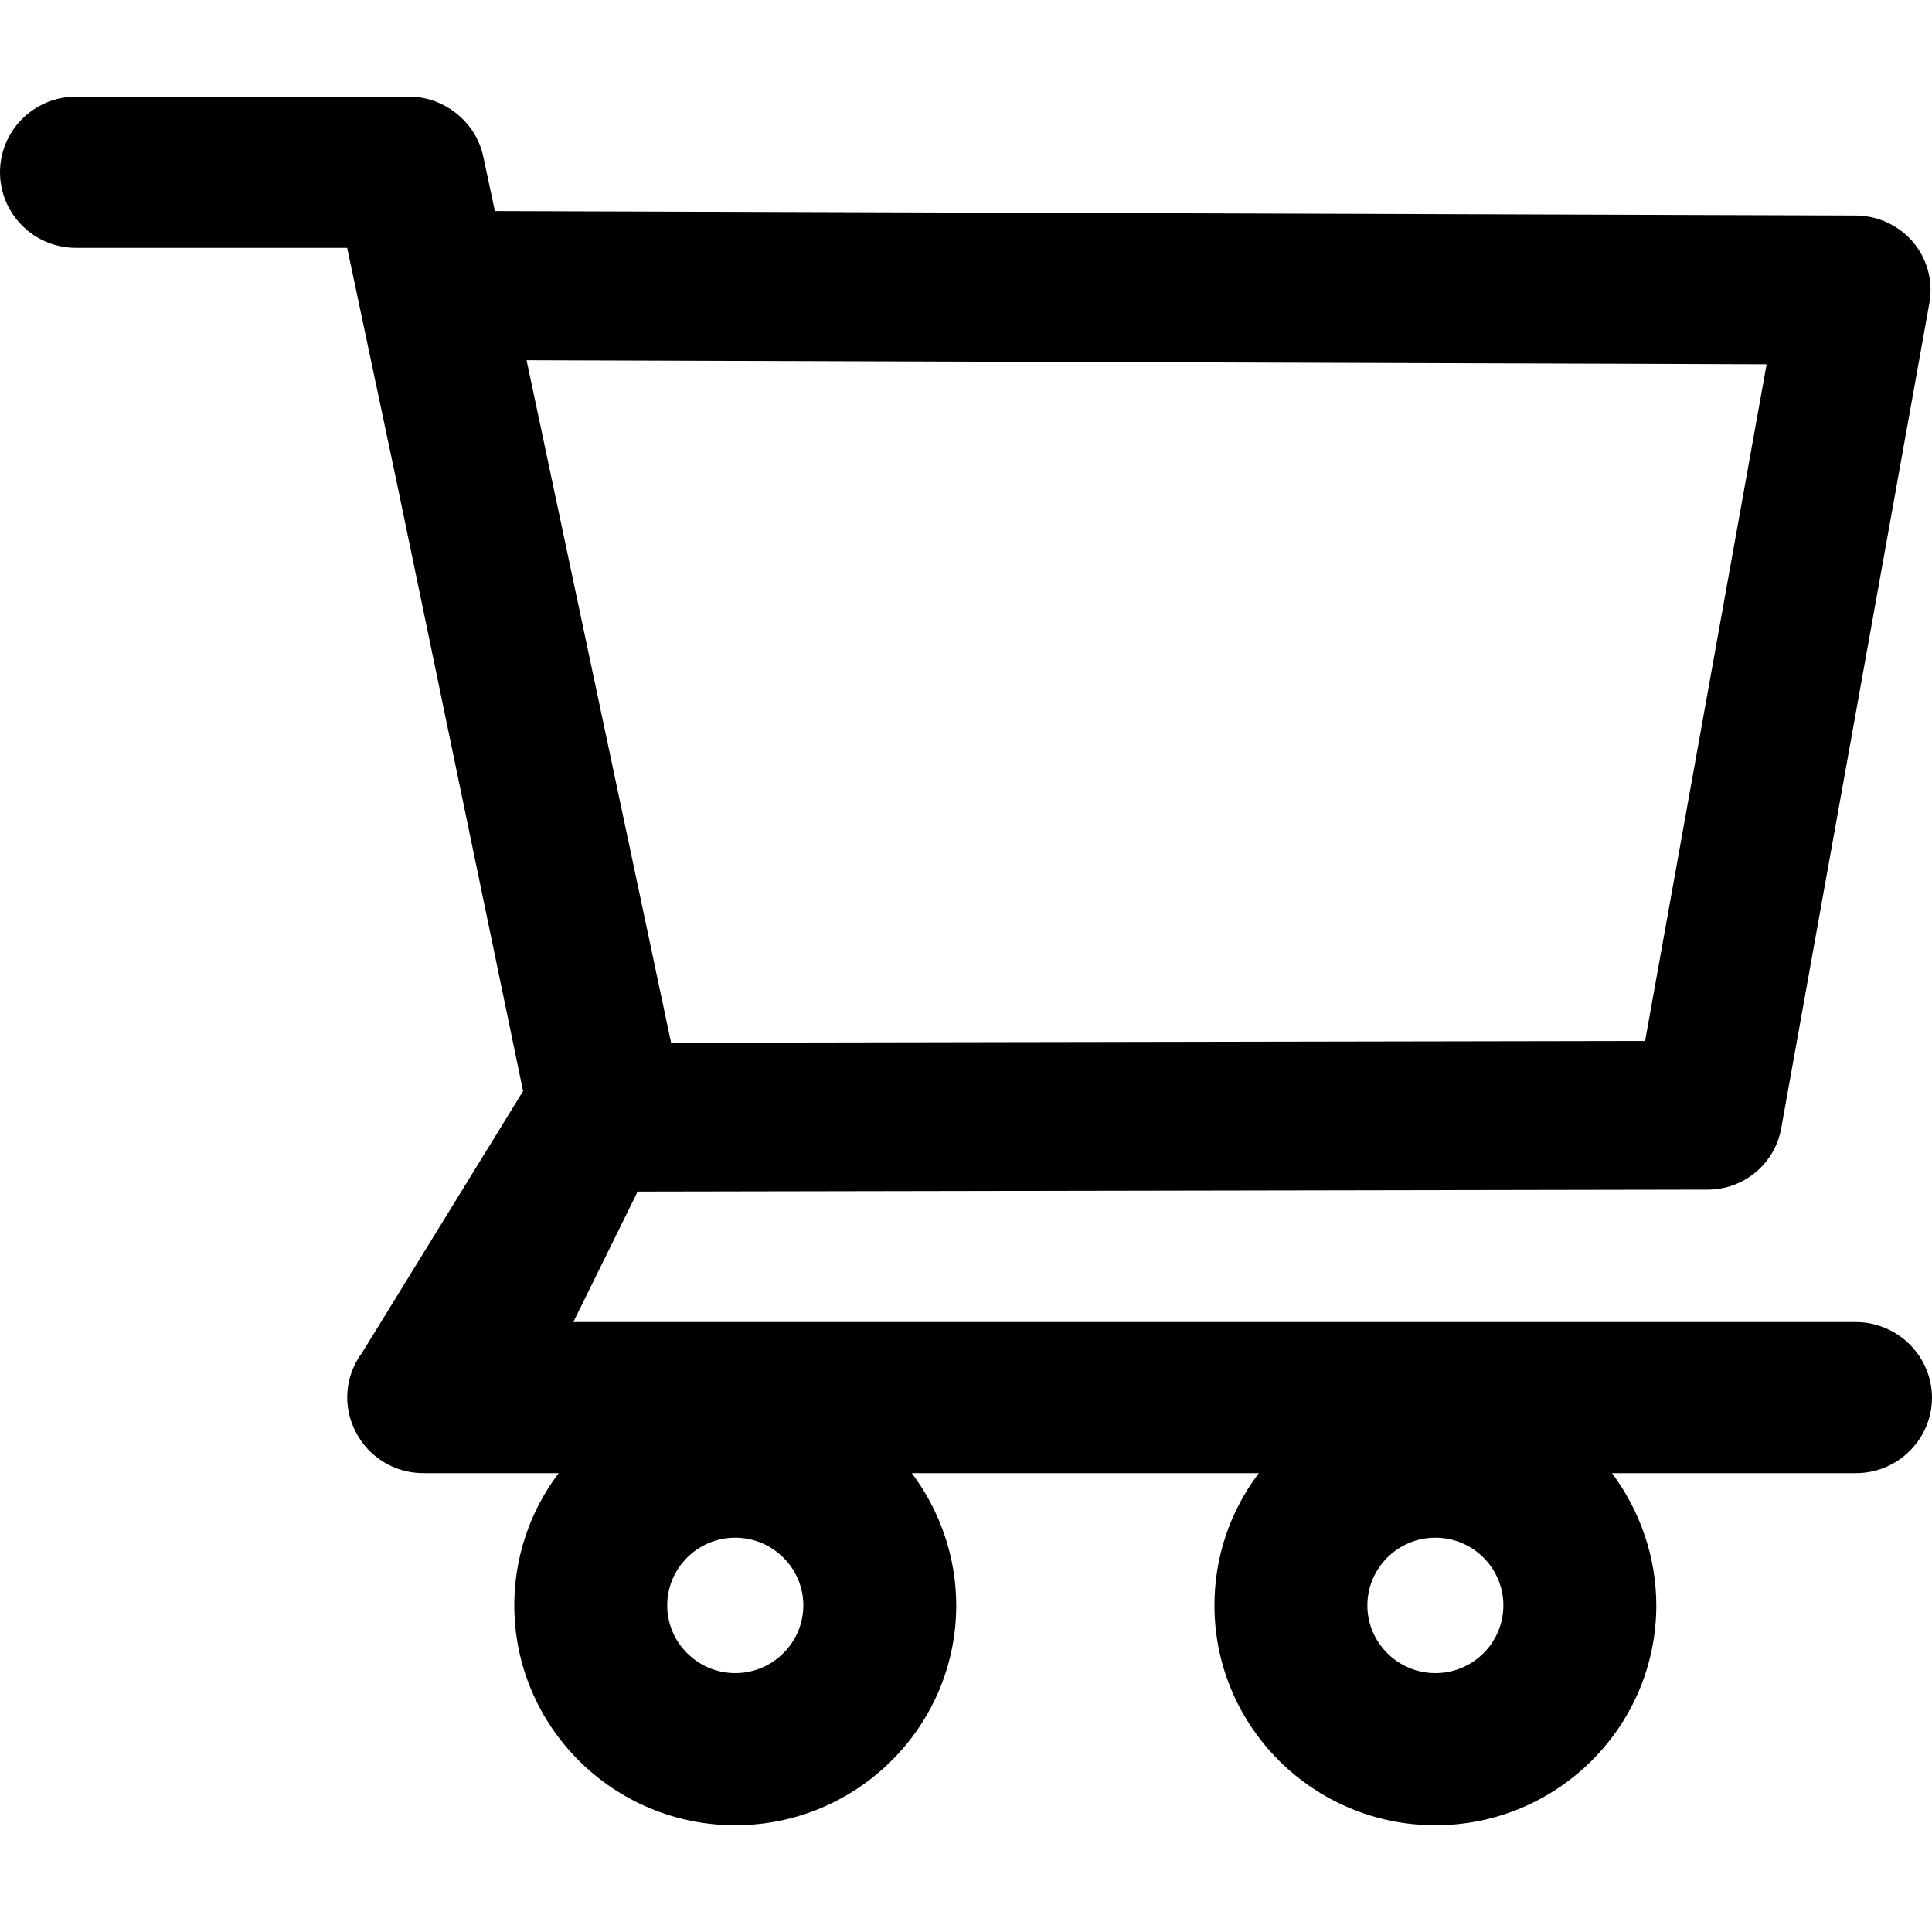
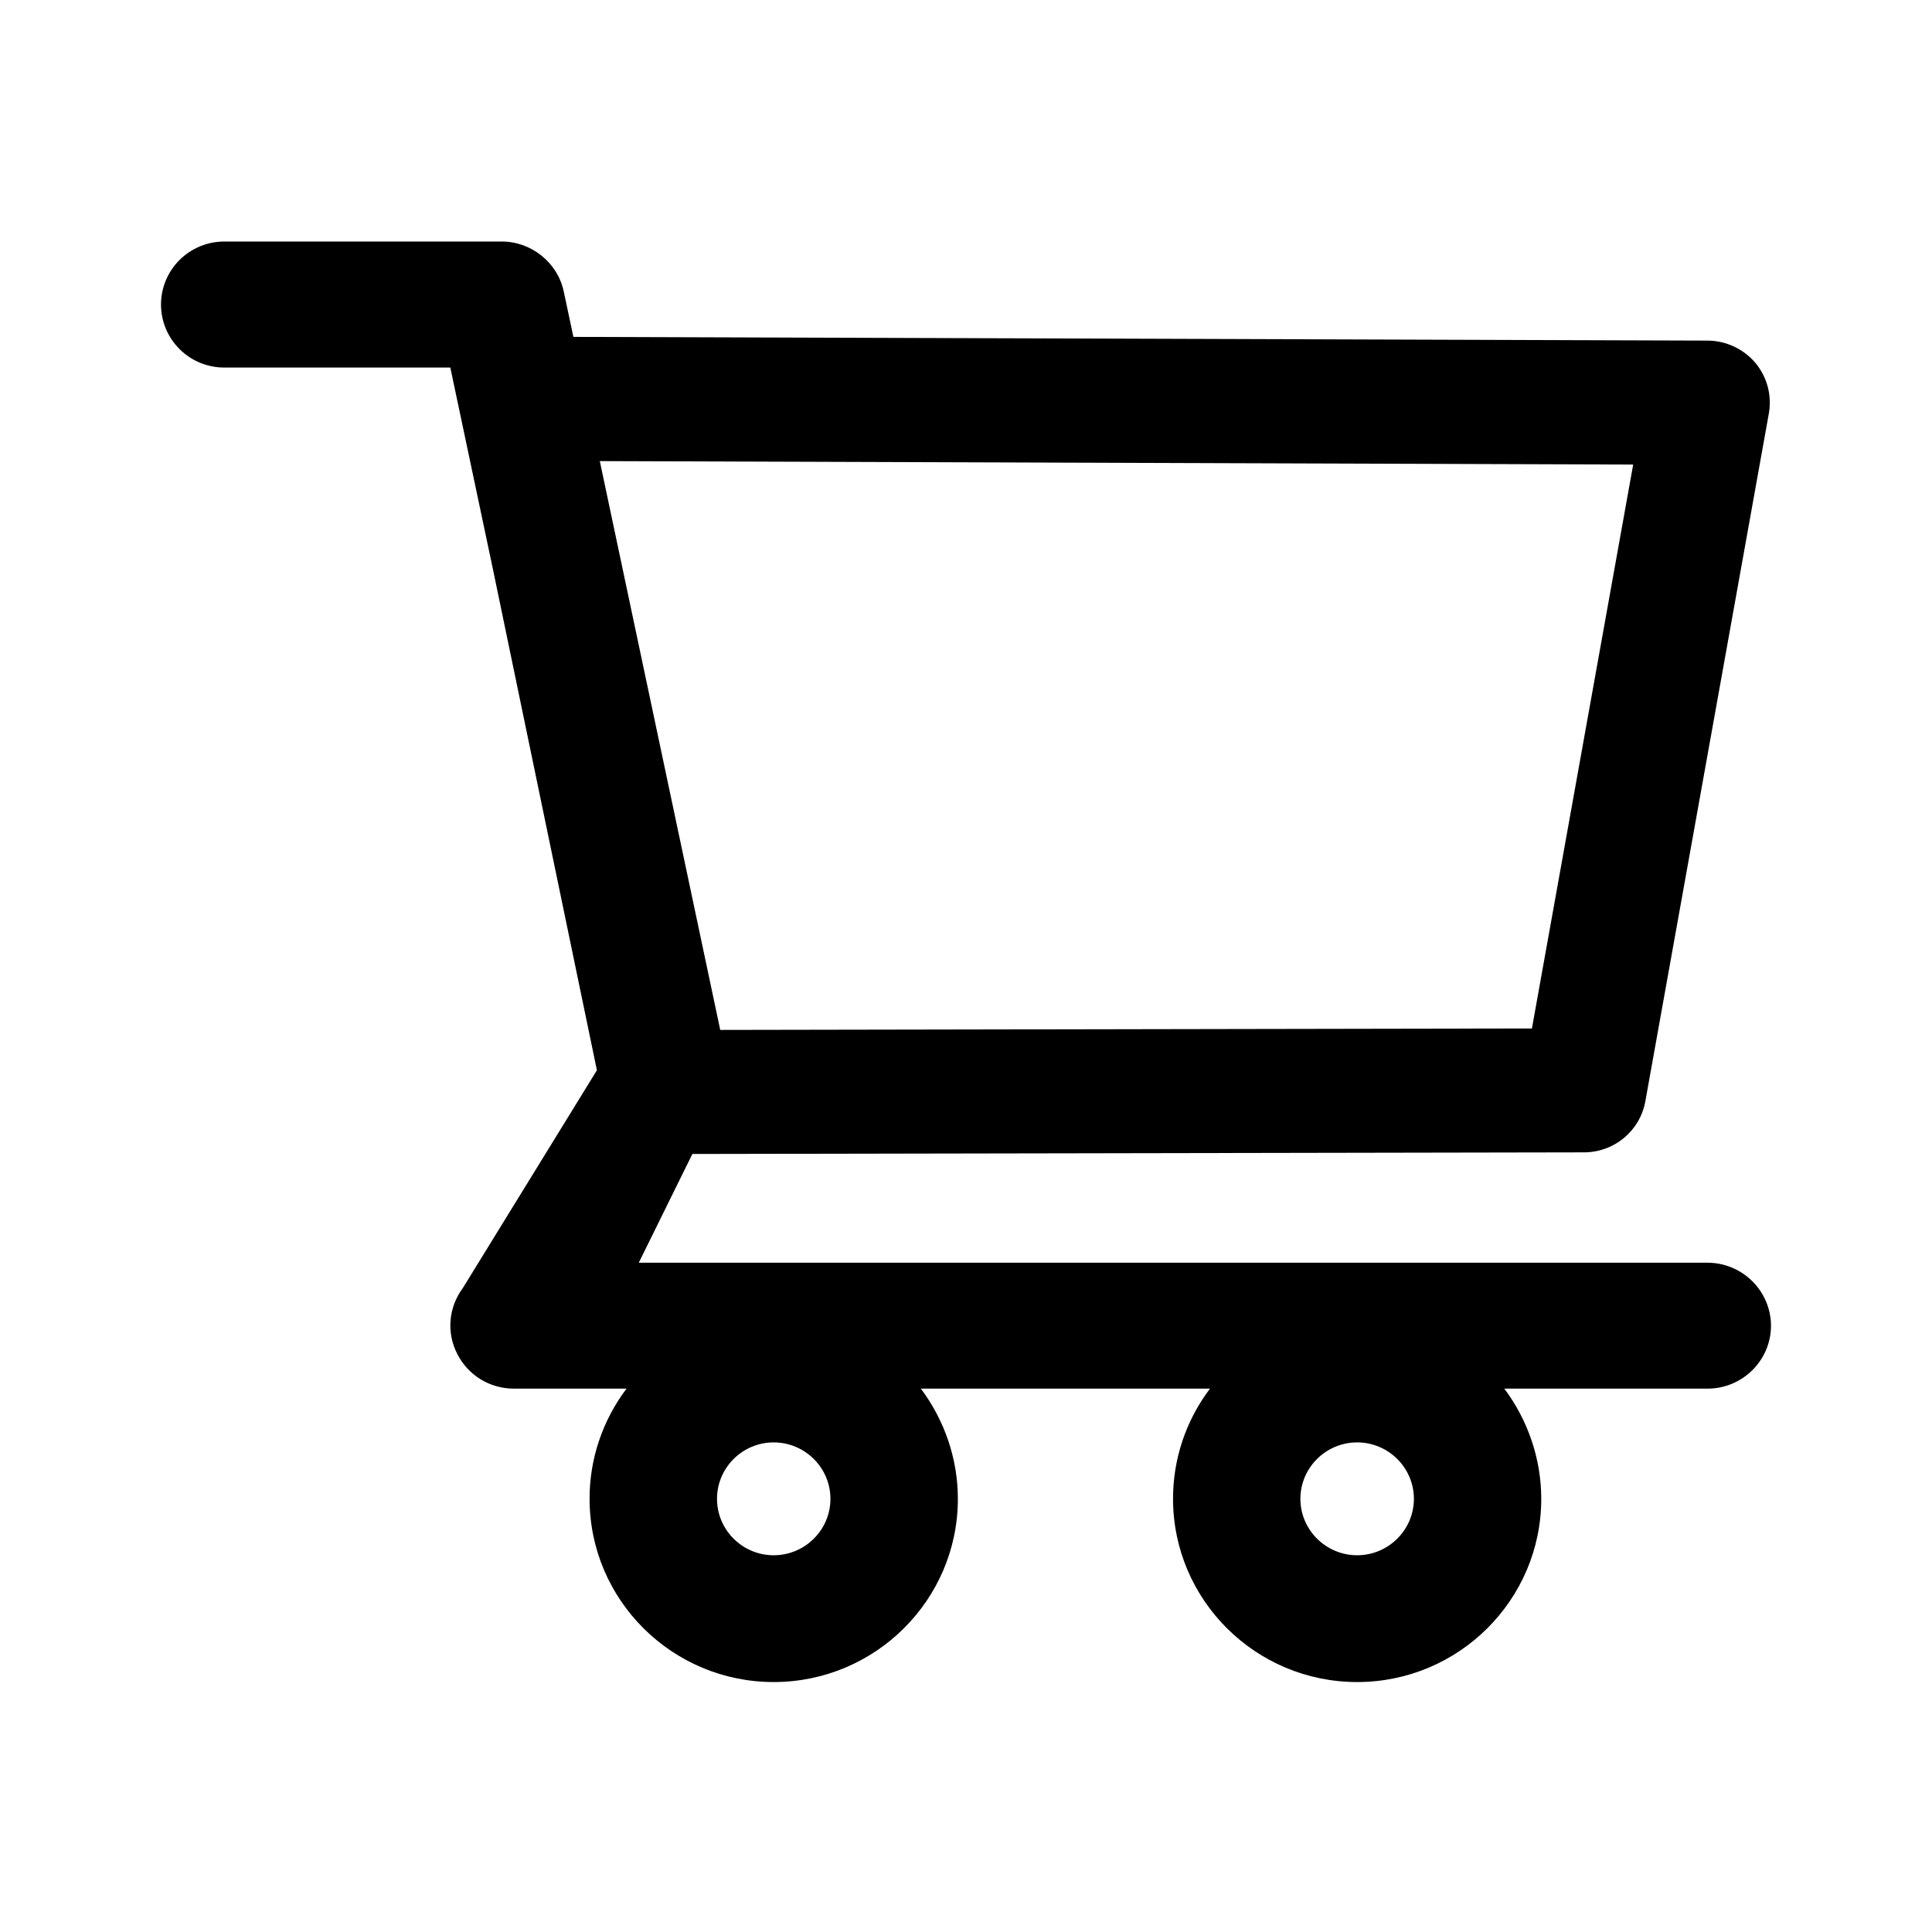
- <svg xmlns="http://www.w3.org/2000/svg" width="20" height="20" viewBox="0 0 20 20" fill="none">
-   <path d="M19.211 13.686H5.935L6.601 12.335L17.677 12.315C18.052 12.315 18.372 12.049 18.439 11.681L19.973 3.138C20.013 2.914 19.953 2.684 19.806 2.508C19.733 2.422 19.643 2.353 19.54 2.305C19.438 2.257 19.326 2.232 19.213 2.231L5.123 2.185L5.003 1.621C4.927 1.262 4.601 1 4.231 1H0.787C0.578 1 0.378 1.083 0.231 1.229C0.083 1.376 0 1.575 0 1.783C0 1.991 0.083 2.19 0.231 2.337C0.378 2.484 0.578 2.566 0.787 2.566H3.594L4.12 5.055L5.415 11.295L3.748 14.004C3.661 14.12 3.609 14.258 3.597 14.402C3.585 14.546 3.614 14.691 3.681 14.82C3.815 15.084 4.084 15.25 4.383 15.25H5.783C5.485 15.645 5.323 16.125 5.324 16.619C5.324 17.874 6.349 18.895 7.611 18.895C8.873 18.895 9.899 17.874 9.899 16.619C9.899 16.124 9.734 15.643 9.439 15.25H13.031C12.732 15.645 12.571 16.125 12.572 16.619C12.572 17.874 13.597 18.895 14.859 18.895C16.121 18.895 17.146 17.874 17.146 16.619C17.146 16.124 16.981 15.643 16.687 15.25H19.213C19.645 15.25 20 14.9 20 14.467C19.999 14.26 19.915 14.061 19.767 13.915C19.619 13.769 19.419 13.686 19.211 13.686V13.686ZM5.451 3.729L18.288 3.771L17.03 10.776L6.947 10.794L5.451 3.729ZM7.611 17.32C7.223 17.32 6.907 17.005 6.907 16.619C6.907 16.233 7.223 15.918 7.611 15.918C7.999 15.918 8.316 16.233 8.316 16.619C8.316 16.805 8.241 16.983 8.109 17.114C7.977 17.246 7.798 17.32 7.611 17.32V17.32ZM14.859 17.32C14.471 17.32 14.155 17.005 14.155 16.619C14.155 16.233 14.471 15.918 14.859 15.918C15.247 15.918 15.563 16.233 15.563 16.619C15.563 16.805 15.489 16.983 15.357 17.114C15.225 17.246 15.046 17.32 14.859 17.32V17.32Z" fill="black" />
+ <svg xmlns="http://www.w3.org/2000/svg" width="24" height="24" viewBox="0 0 24 24" fill="none">
+   <path d="M21.211 15.686H7.935L8.601 14.335L19.677 14.315C20.052 14.315 20.372 14.049 20.439 13.681L21.973 5.138C22.013 4.914 21.953 4.684 21.806 4.508C21.733 4.422 21.643 4.353 21.54 4.305C21.438 4.257 21.326 4.232 21.213 4.231L7.123 4.185L7.003 3.621C6.927 3.262 6.601 3 6.231 3H2.787C2.578 3 2.378 3.083 2.231 3.229C2.083 3.376 2 3.575 2 3.783C2 3.991 2.083 4.19 2.231 4.337C2.378 4.484 2.578 4.566 2.787 4.566H5.594L6.12 7.055L7.415 13.295L5.748 16.003C5.661 16.12 5.609 16.258 5.597 16.402C5.585 16.546 5.614 16.691 5.681 16.82C5.815 17.084 6.084 17.25 6.383 17.25H7.783C7.485 17.645 7.323 18.125 7.324 18.619C7.324 19.874 8.349 20.895 9.611 20.895C10.873 20.895 11.899 19.874 11.899 18.619C11.899 18.124 11.734 17.643 11.439 17.25H15.031C14.732 17.645 14.571 18.125 14.572 18.619C14.572 19.874 15.597 20.895 16.859 20.895C18.121 20.895 19.146 19.874 19.146 18.619C19.146 18.124 18.981 17.643 18.687 17.25H21.213C21.645 17.25 22 16.9 22 16.467C21.999 16.26 21.915 16.061 21.767 15.915C21.619 15.768 21.419 15.686 21.211 15.686V15.686ZM7.451 5.728L20.288 5.771L19.03 12.776L8.947 12.794L7.451 5.728ZM9.611 19.32C9.223 19.32 8.907 19.005 8.907 18.619C8.907 18.233 9.223 17.918 9.611 17.918C9.999 17.918 10.316 18.233 10.316 18.619C10.316 18.805 10.242 18.983 10.109 19.114C9.977 19.246 9.798 19.32 9.611 19.32V19.32ZM16.859 19.32C16.471 19.32 16.154 19.005 16.154 18.619C16.154 18.233 16.471 17.918 16.859 17.918C17.247 17.918 17.564 18.233 17.564 18.619C17.564 18.805 17.489 18.983 17.357 19.114C17.225 19.246 17.046 19.32 16.859 19.32V19.32Z" fill="black" />
</svg>
